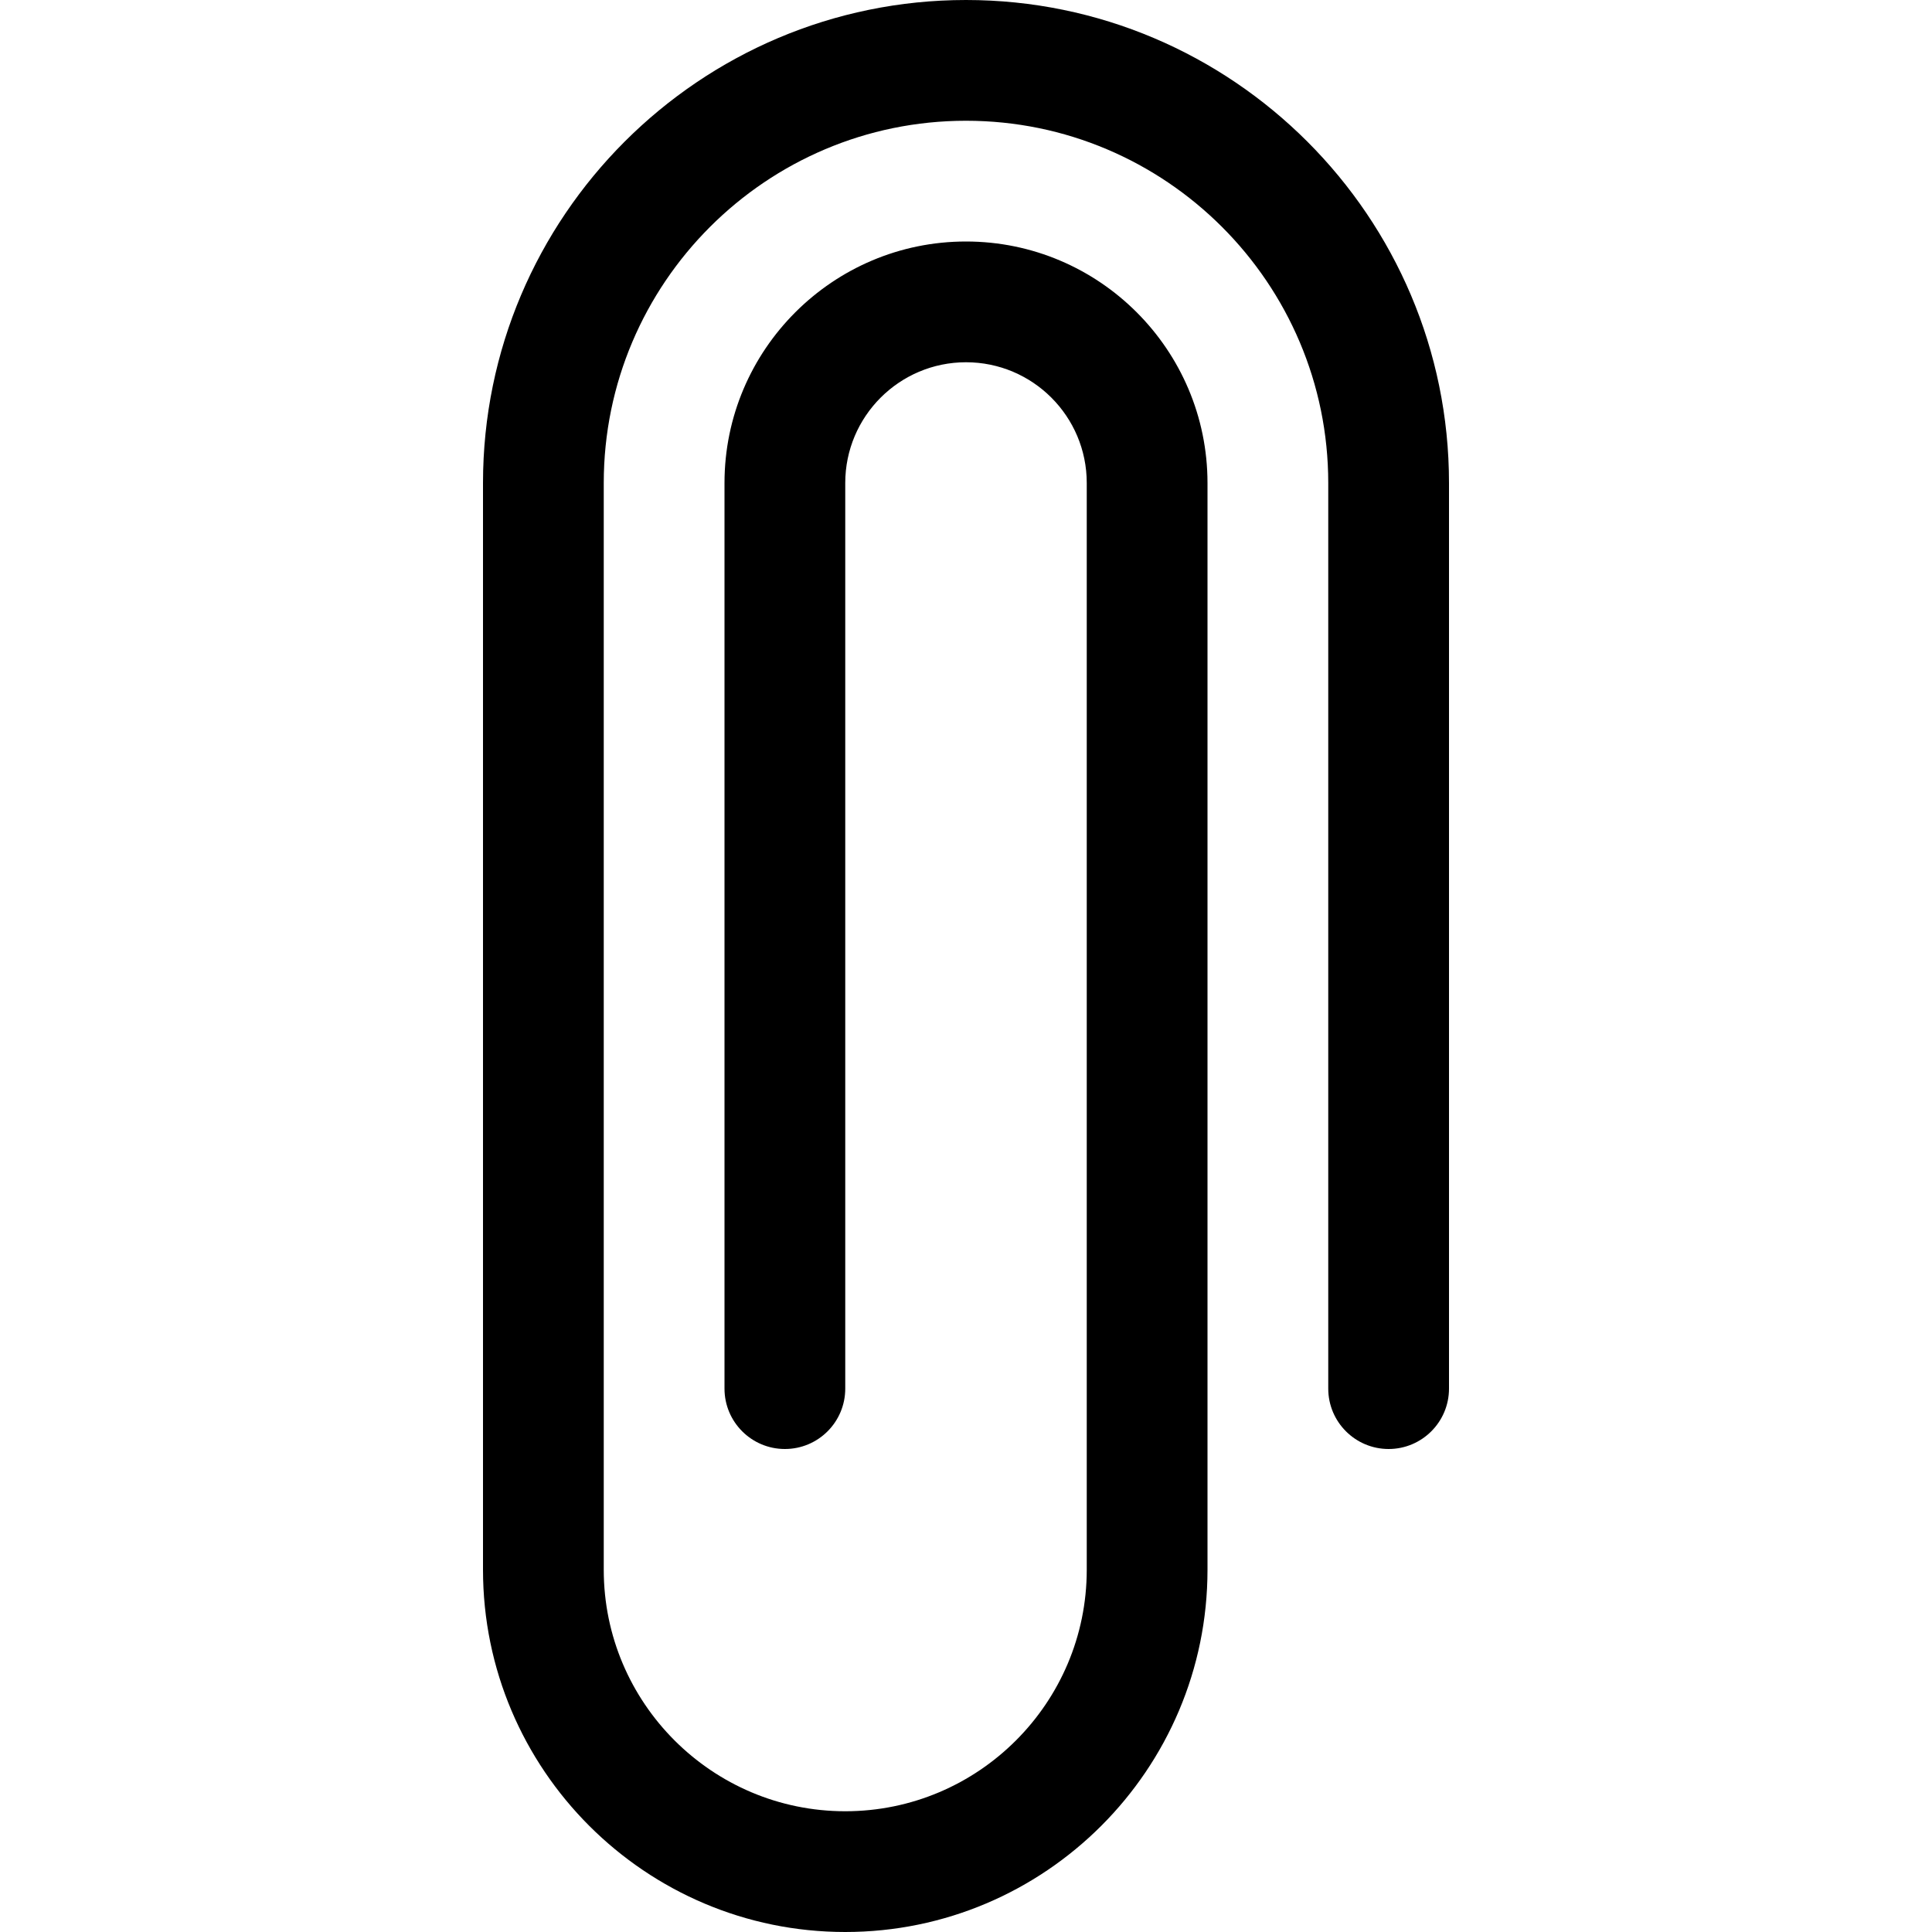
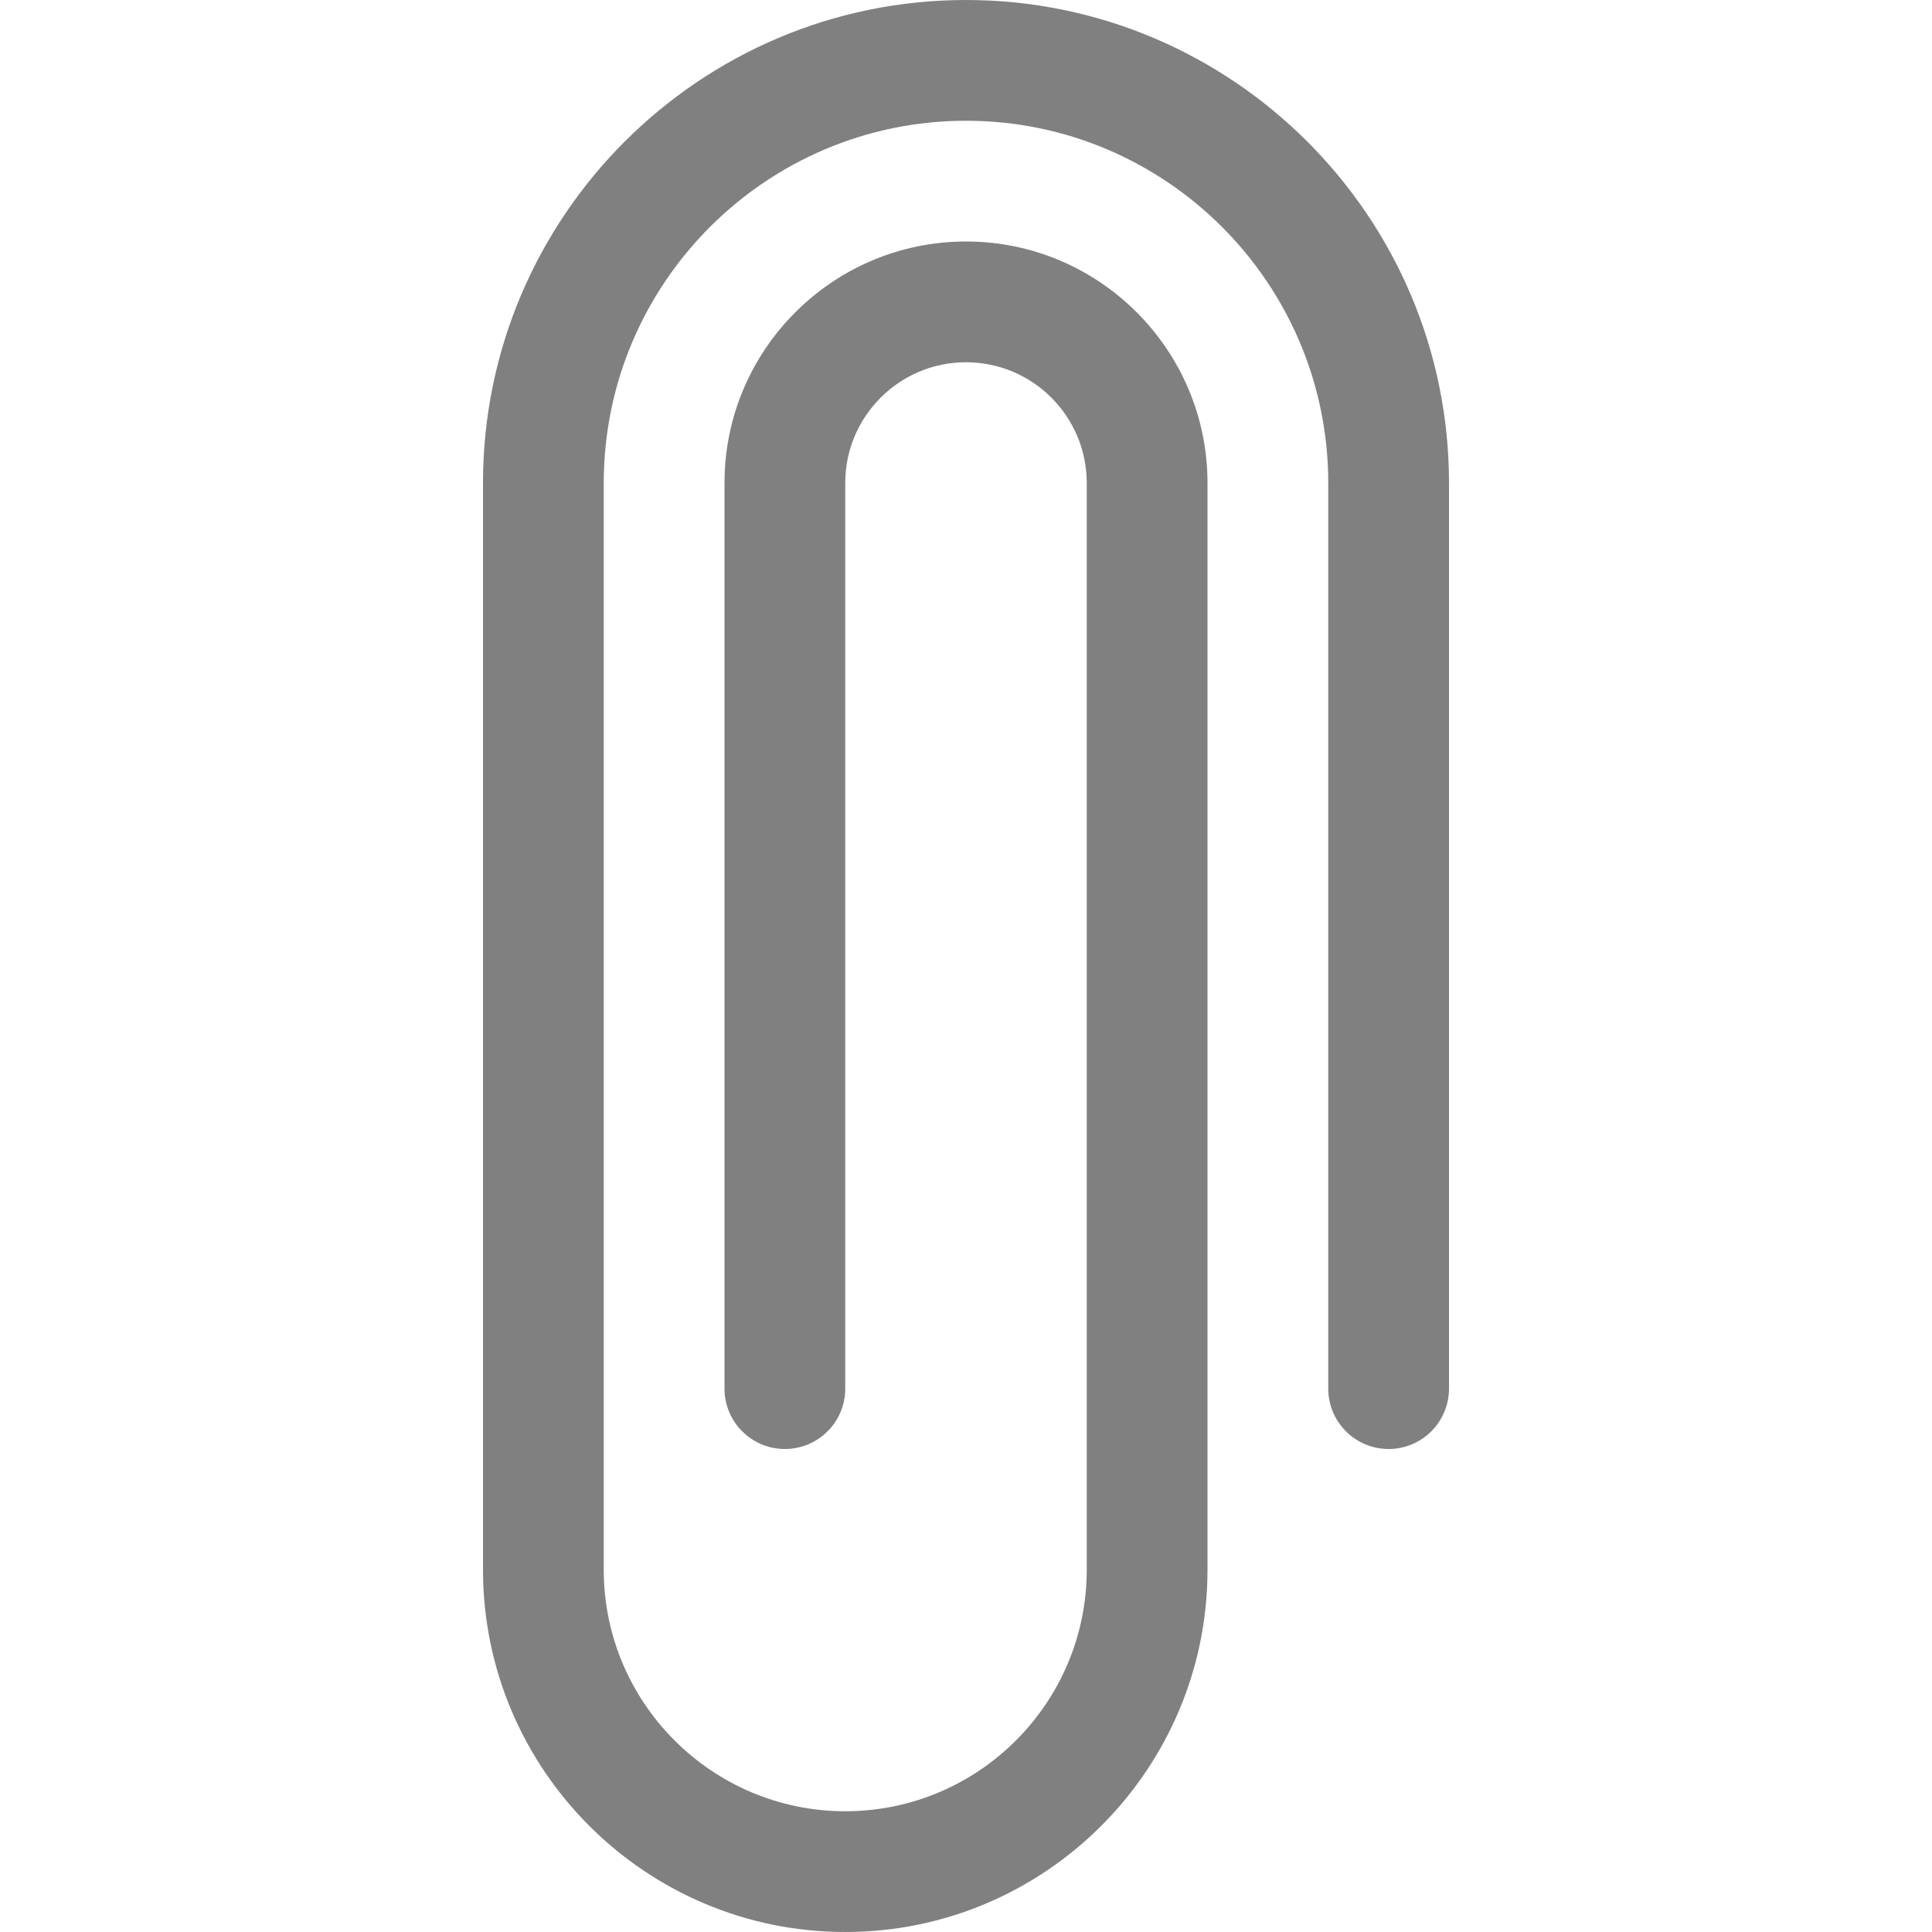
<svg xmlns="http://www.w3.org/2000/svg" version="1.1" id="Capa_1" x="0px" y="0px" width="32px" height="32px" viewBox="0 0 32 32" style="enable-background:new 0 0 32 32;" xml:space="preserve">
  <g>
    <g id="Clip">
      <g>
-         <path d="M16,0c-4.411,0-8,3.589-8,8v18c0,3.309,2.691,6,6,6c3.309,0,6-2.691,6-6V8c0-2.206-1.794-4-4-4s-4,1.794-4,4v15     c0,0.552,0.448,1,1,1c0.553,0,1-0.448,1-1V8c0-1.104,0.897-2,2-2c1.104,0,2,0.896,2,2v18c0,2.206-1.794,4-4,4     c-2.205,0-4-1.794-4-4V8c0-3.309,2.691-6,6-6c3.309,0,6,2.691,6,6v15c0,0.552,0.448,1,1,1s1-0.448,1-1V8C24,3.589,20.411,0,16,0z     " />
+         <path style="fill:#808080;" d="M16,0c-4.411,0-8,3.589-8,8v18c0,3.309,2.691,6,6,6c3.309,0,6-2.691,6-6V8c0-2.206-1.794-4-4-4s-4,1.794-4,4v15     c0,0.552,0.448,1,1,1c0.553,0,1-0.448,1-1V8c0-1.104,0.897-2,2-2c1.104,0,2,0.896,2,2v18c0,2.206-1.794,4-4,4     c-2.205,0-4-1.794-4-4V8c0-3.309,2.691-6,6-6c3.309,0,6,2.691,6,6v15c0,0.552,0.448,1,1,1s1-0.448,1-1V8C24,3.589,20.411,0,16,0z     " />
      </g>
    </g>
  </g>
-   <g>
- </g>
-   <g>
- </g>
-   <g>
- </g>
-   <g>
- </g>
-   <g>
- </g>
-   <g>
- </g>
-   <g>
- </g>
-   <g>
- </g>
-   <g>
- </g>
-   <g>
- </g>
-   <g>
- </g>
-   <g>
- </g>
-   <g>
- </g>
-   <g>
- </g>
-   <g>
- </g>
</svg>
